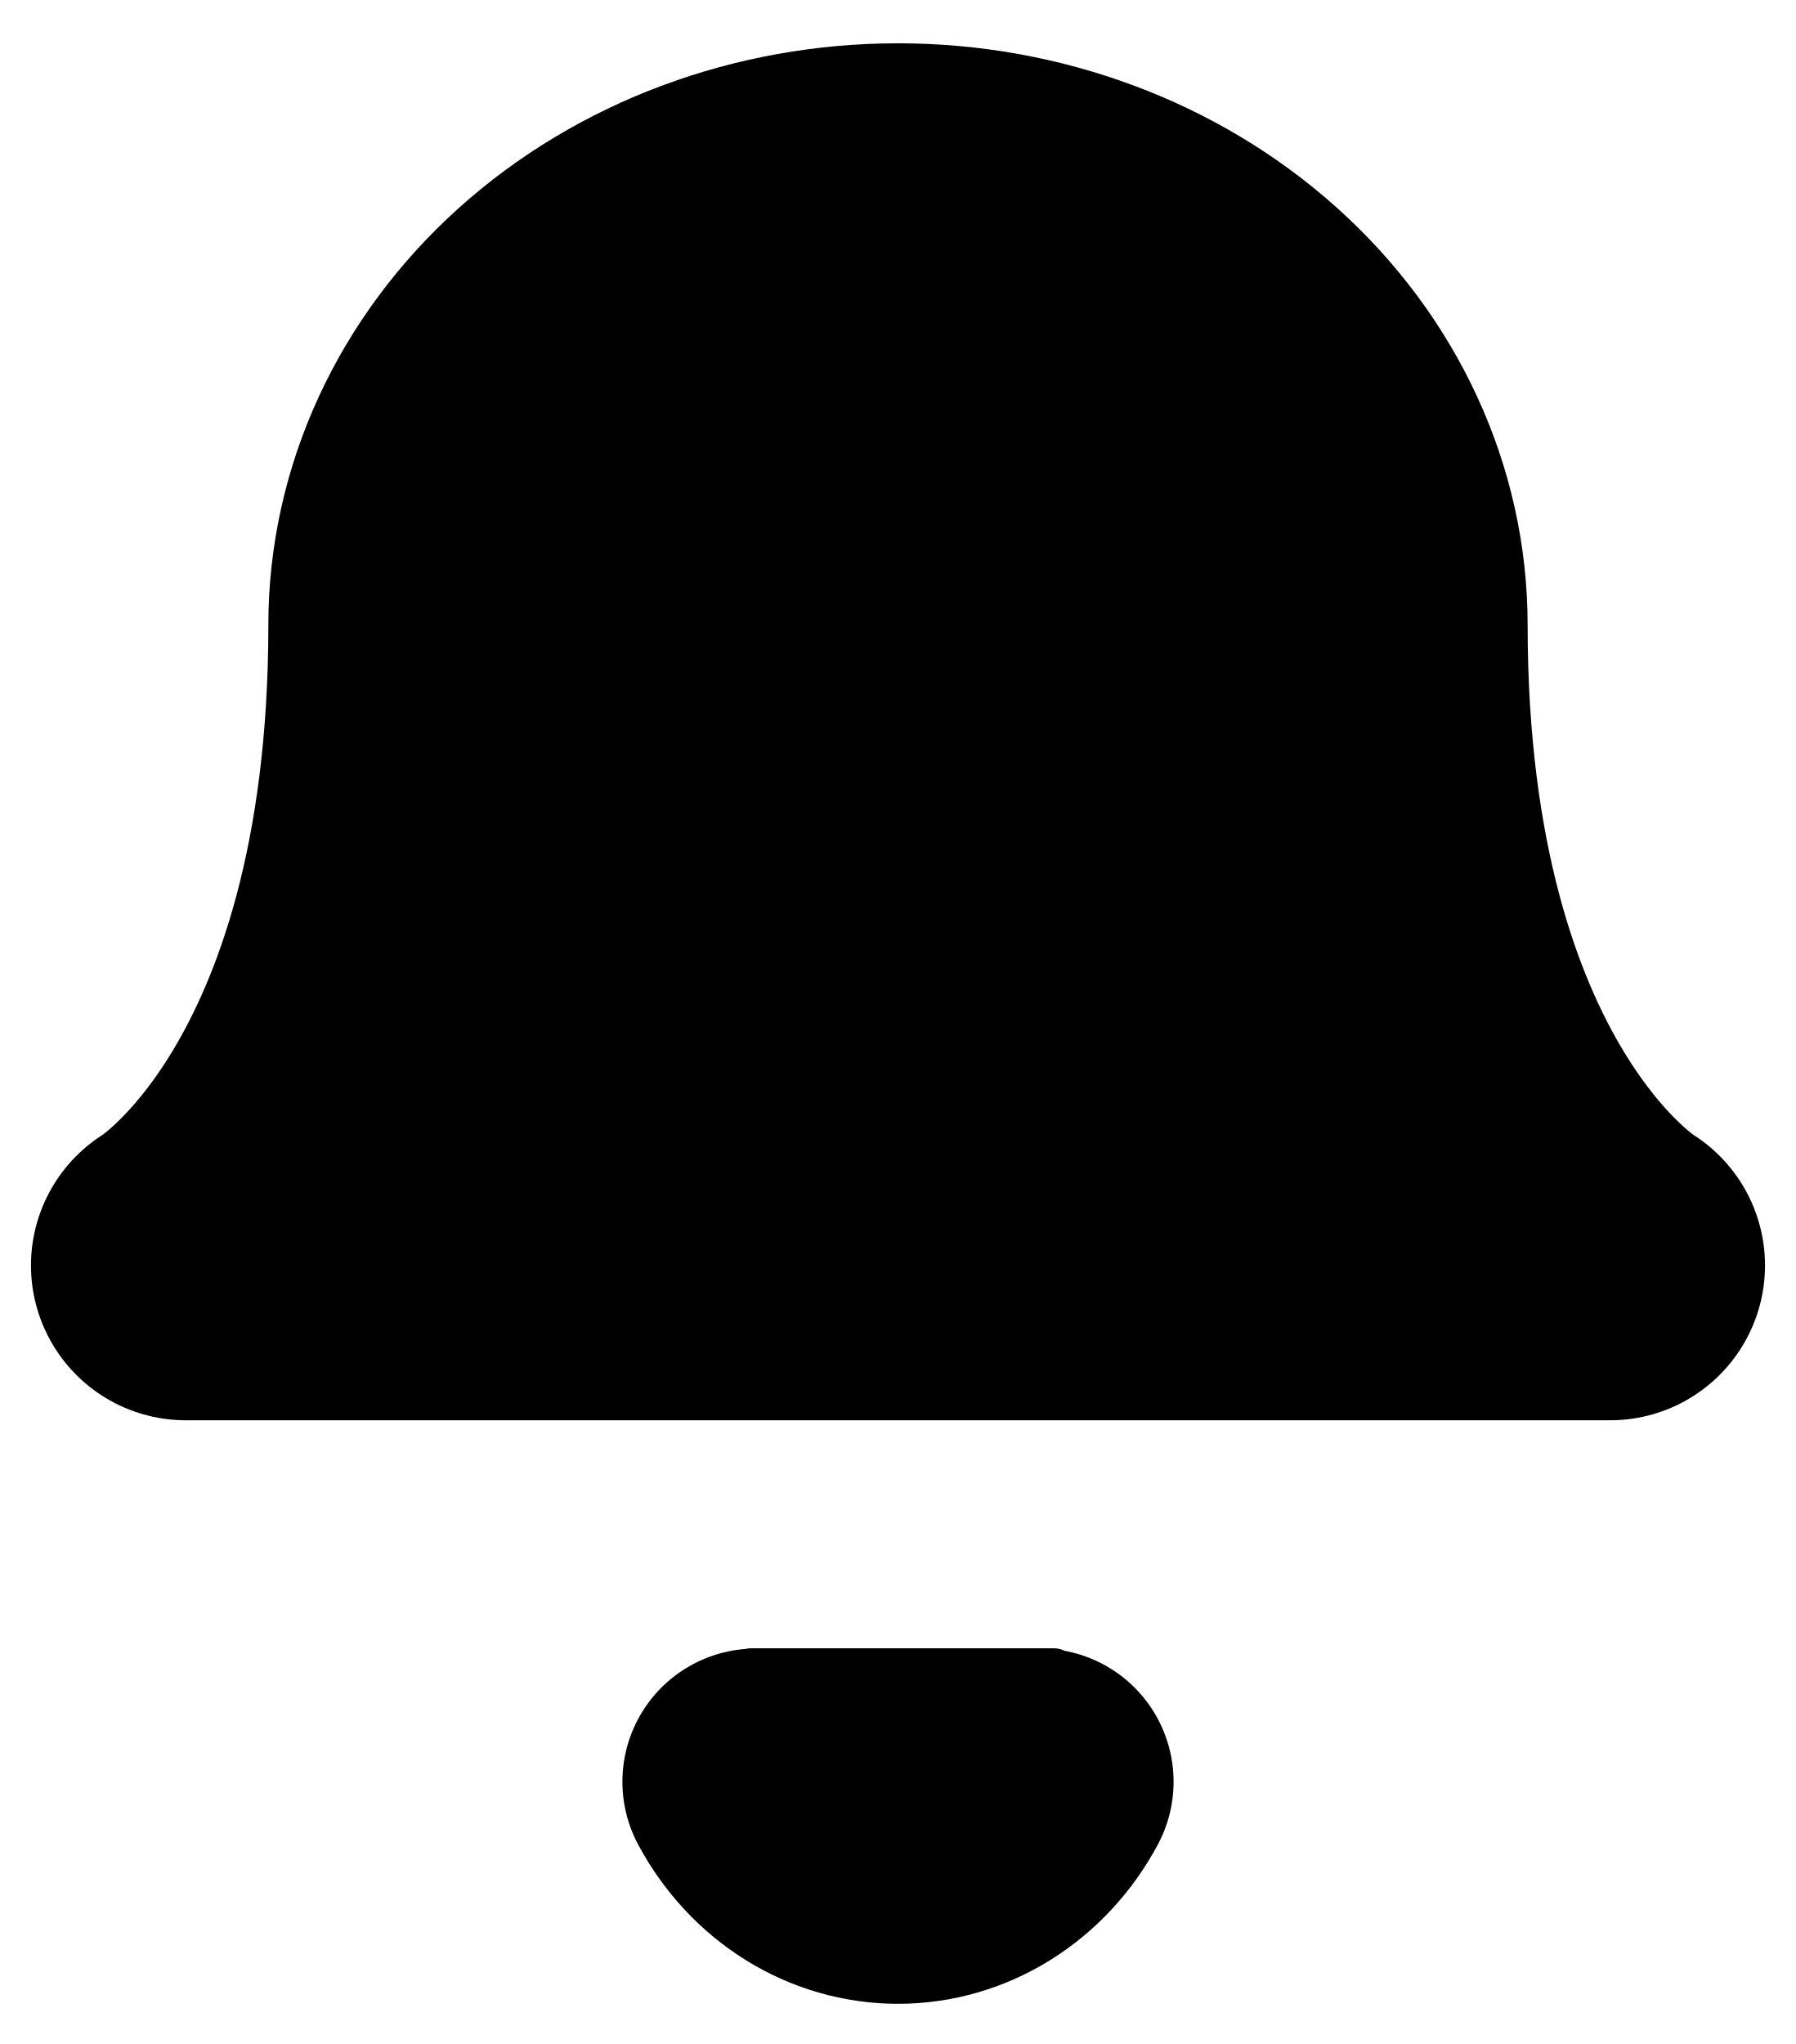
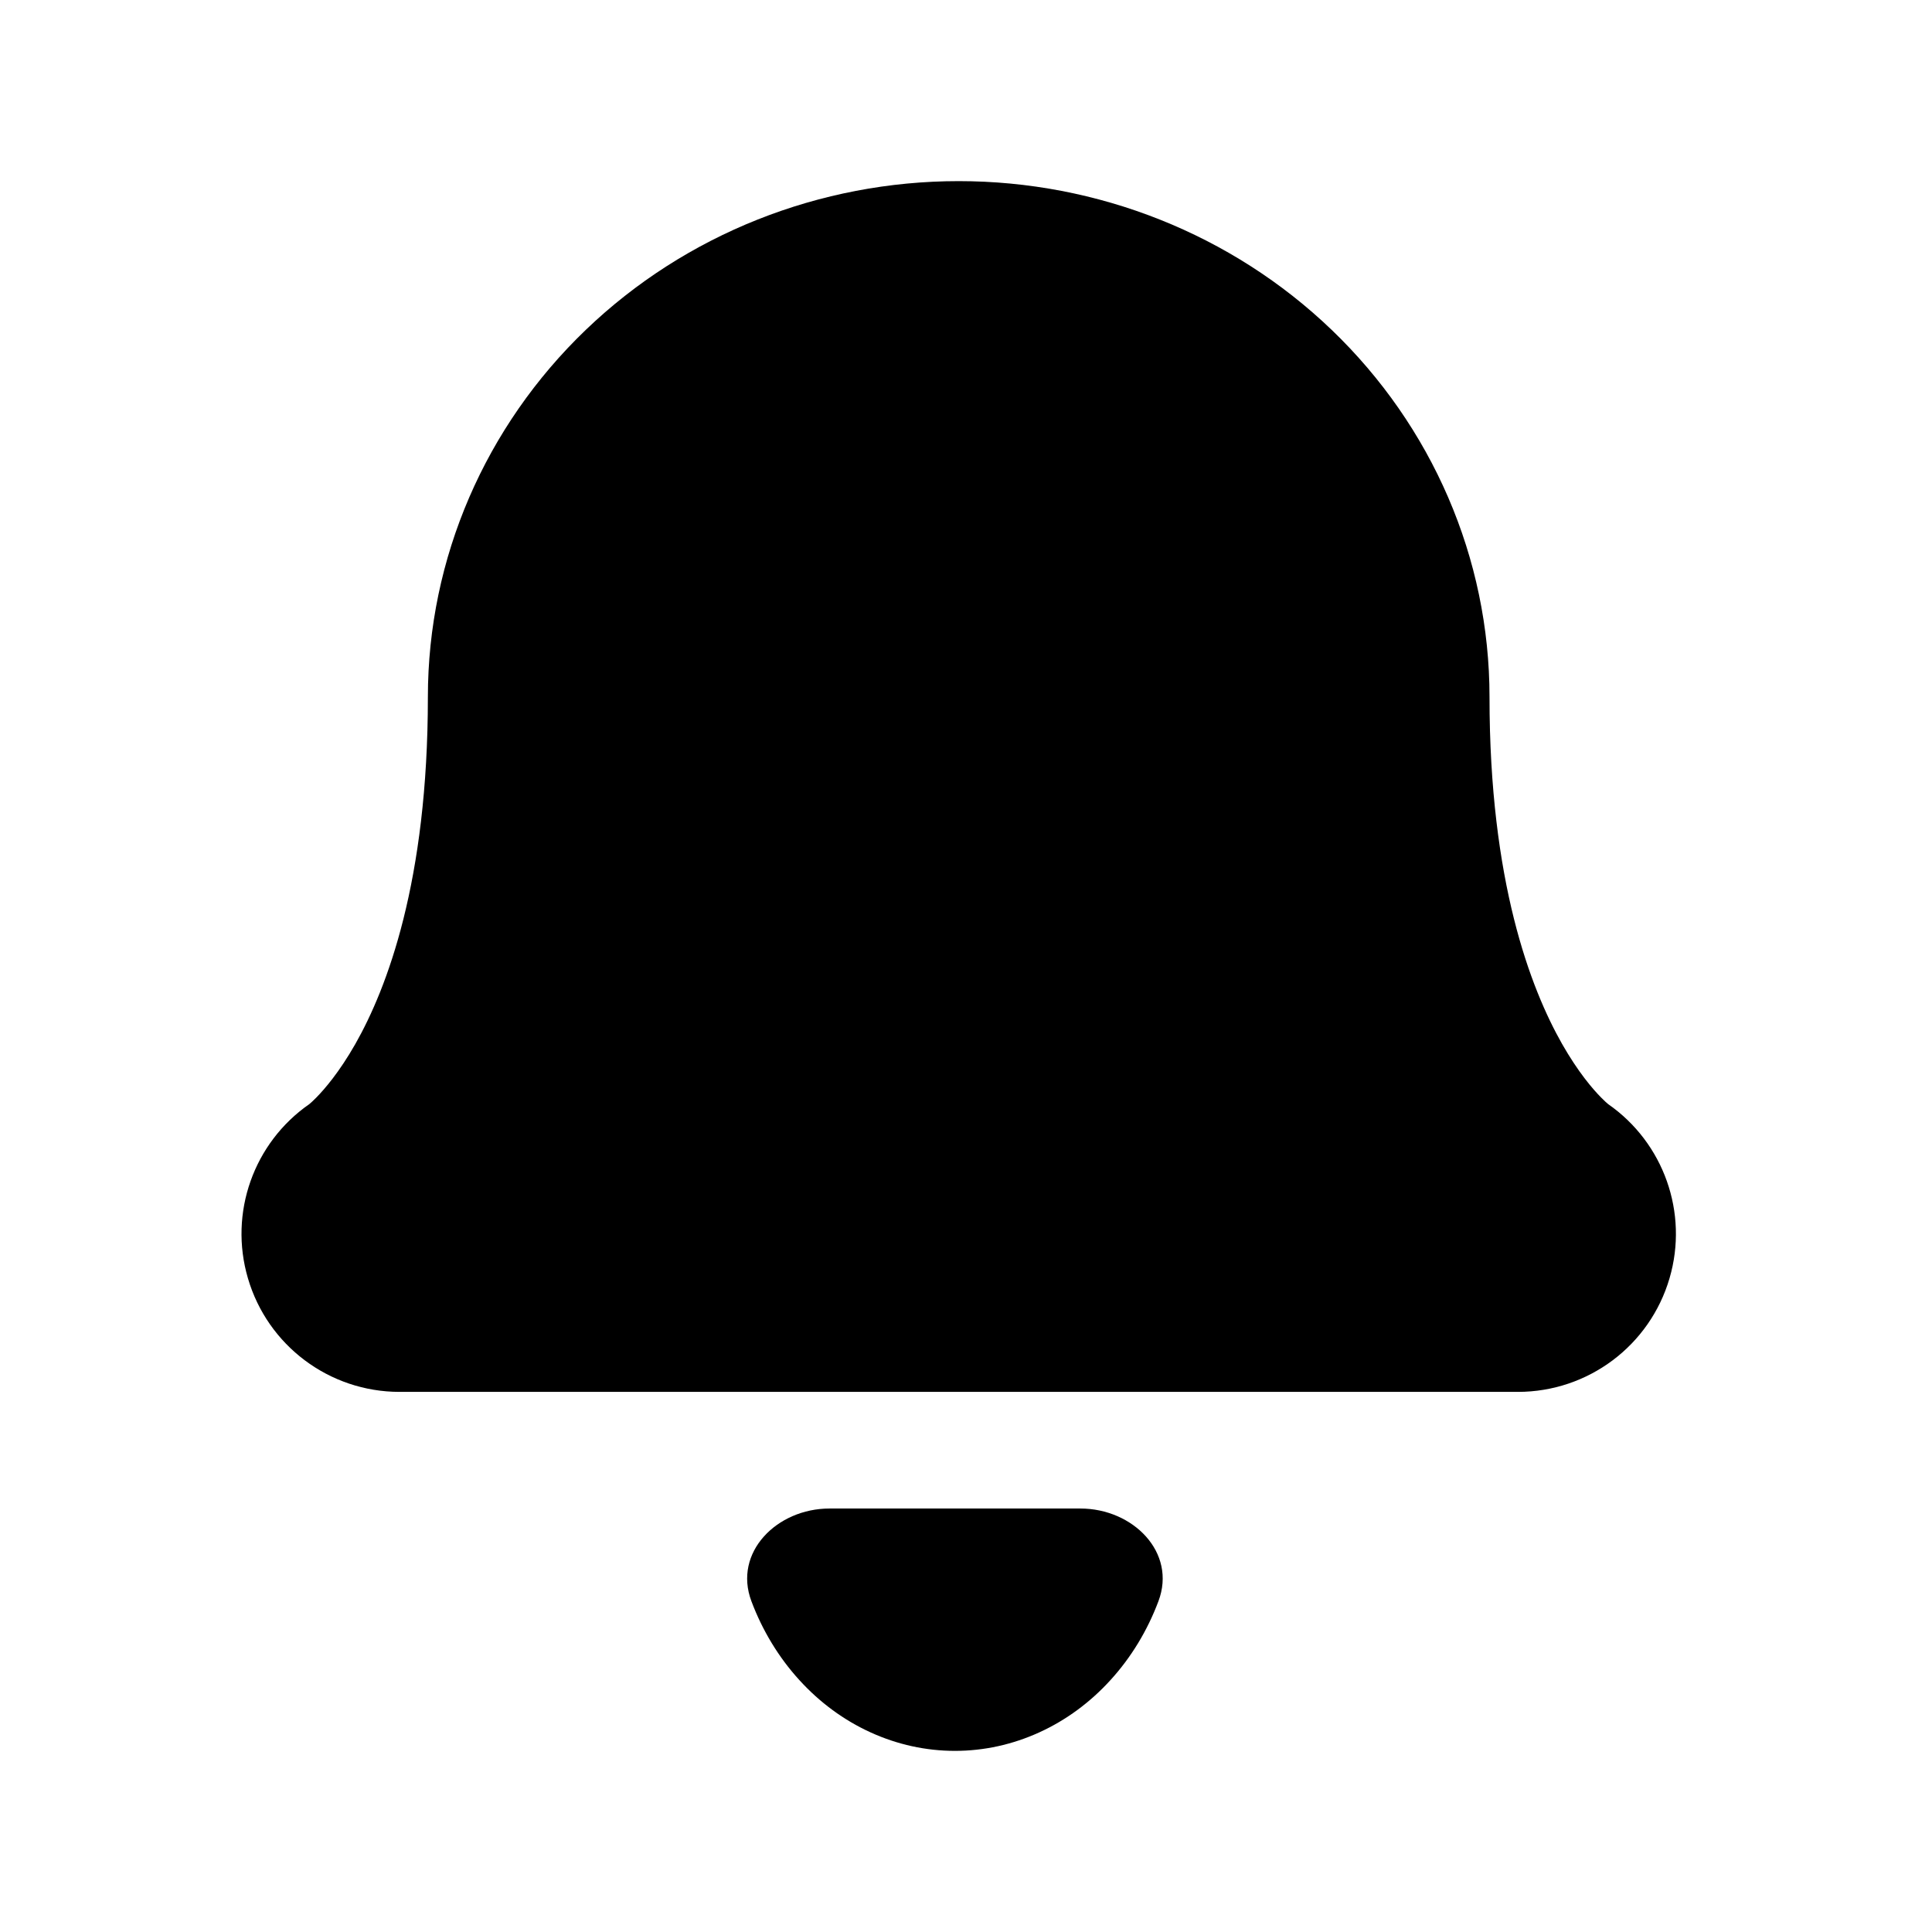
- <svg xmlns="http://www.w3.org/2000/svg" width="29" height="33" viewBox="0 0 29 33" fill="none">
-   <path d="M22.167 10.091C22.167 8.264 21.359 6.51 19.921 5.218C18.483 3.925 16.533 3.199 14.5 3.199C12.467 3.199 10.517 3.925 9.079 5.218C7.641 6.51 6.833 8.264 6.833 10.091C6.833 18.133 3 20.43 3 20.43H26C26 20.43 22.167 18.133 22.167 10.091Z" fill="black" stroke="black" stroke-width="5" stroke-linecap="round" stroke-linejoin="round" />
-   <path d="M16.8 28.766C16.567 29.202 16.231 29.565 15.827 29.817C15.424 30.069 14.966 30.201 14.5 30.201C14.034 30.201 13.577 30.069 13.173 29.817C12.769 29.565 12.434 29.202 12.2 28.766" stroke="black" stroke-width="4.3" stroke-linecap="round" stroke-linejoin="round" />
-   <path d="M17.013 26.611C17.233 26.611 17.417 26.793 17.364 27.007C17.328 27.153 17.272 27.297 17.197 27.435C17.054 27.696 16.845 27.934 16.582 28.134C16.318 28.334 16.006 28.492 15.662 28.601C15.317 28.709 14.948 28.765 14.576 28.765C14.203 28.765 13.835 28.709 13.49 28.601C13.146 28.492 12.834 28.334 12.57 28.134C12.307 27.934 12.098 27.696 11.955 27.435C11.88 27.297 11.824 27.153 11.788 27.007C11.735 26.793 11.918 26.611 12.139 26.611L14.576 26.611H17.013Z" fill="black" />
+ <svg xmlns="http://www.w3.org/2000/svg" width="32" height="32" viewBox="0 0 32 32" fill="none">
+   <path d="M22.053 11.545C22.053 9.973 21.403 8.465 20.245 7.353C19.087 6.242 17.517 5.617 15.879 5.617C14.241 5.617 12.671 6.242 11.513 7.353C10.355 8.465 9.704 9.973 9.704 11.545C9.704 18.46 6.617 20.436 6.617 20.436H25.141C25.141 20.436 22.053 18.46 22.053 11.545Z" fill="black" />
+   <path fill-rule="evenodd" clip-rule="evenodd" d="M9.701 5.465C11.357 3.875 13.581 3 15.879 3C18.177 3 20.402 3.875 22.058 5.465C23.718 7.059 24.671 9.243 24.671 11.545C24.671 14.599 25.349 16.367 25.873 17.291C26.14 17.76 26.384 18.042 26.522 18.181C26.578 18.238 26.618 18.273 26.635 18.287C27.556 18.927 27.97 20.088 27.653 21.171C27.327 22.287 26.304 23.054 25.141 23.054H6.618C5.455 23.054 4.432 22.287 4.106 21.171C3.788 20.088 4.202 18.927 5.124 18.287C5.141 18.273 5.181 18.238 5.237 18.181C5.374 18.042 5.619 17.76 5.886 17.291C6.41 16.367 7.087 14.599 7.087 11.545C7.087 9.243 8.041 7.059 9.701 5.465ZM11.364 17.819H20.394C19.828 16.202 19.436 14.141 19.436 11.545C19.436 10.702 19.089 9.872 18.433 9.242C17.773 8.609 16.857 8.235 15.879 8.235C14.902 8.235 13.986 8.609 13.326 9.242C12.67 9.872 12.322 10.702 12.322 11.545C12.322 14.141 11.931 16.202 11.364 17.819Z" fill="black" />
+   <path d="M17.896 24.986C18.763 24.986 19.493 25.711 19.187 26.522V26.522C19.004 27.009 18.735 27.452 18.396 27.824C18.058 28.197 17.655 28.493 17.213 28.694C16.77 28.896 16.296 29 15.817 29C15.337 29 14.863 28.896 14.42 28.694C13.978 28.493 13.575 28.197 13.237 27.824C12.898 27.452 12.629 27.009 12.446 26.522V26.522C12.14 25.711 12.871 24.986 13.737 24.986L15.817 24.986H17.896Z" fill="black" />
</svg>
